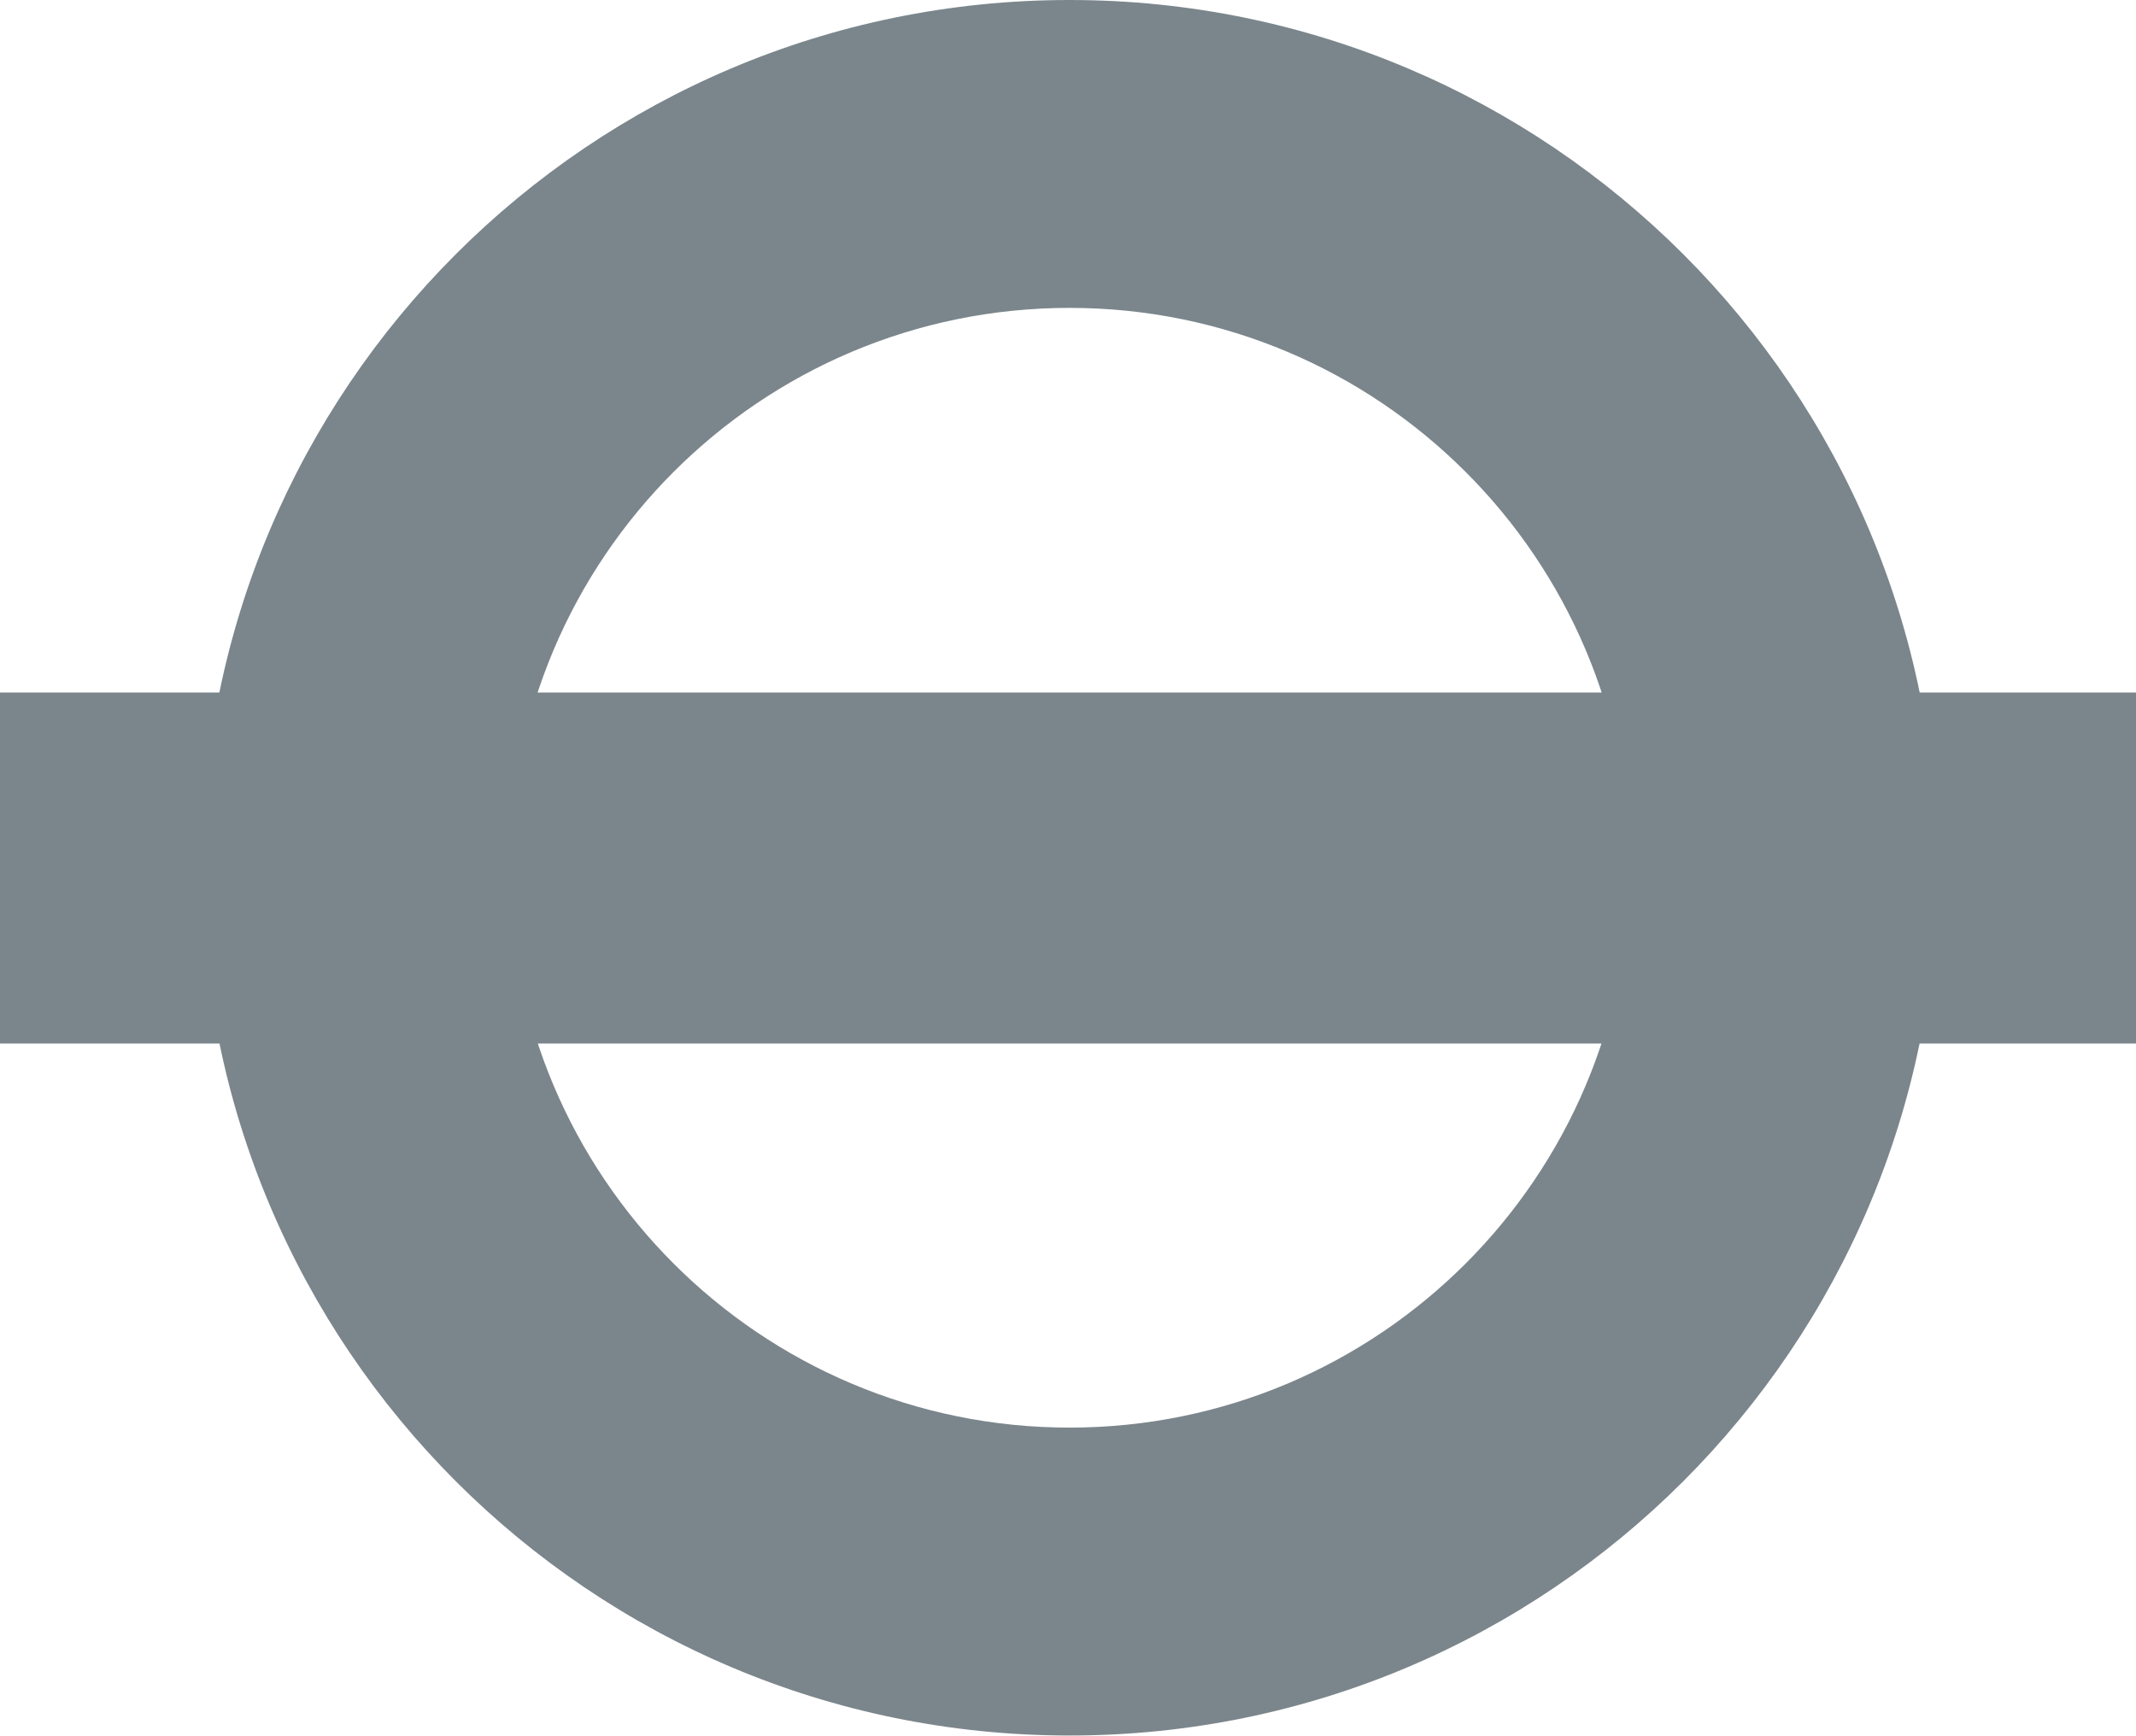
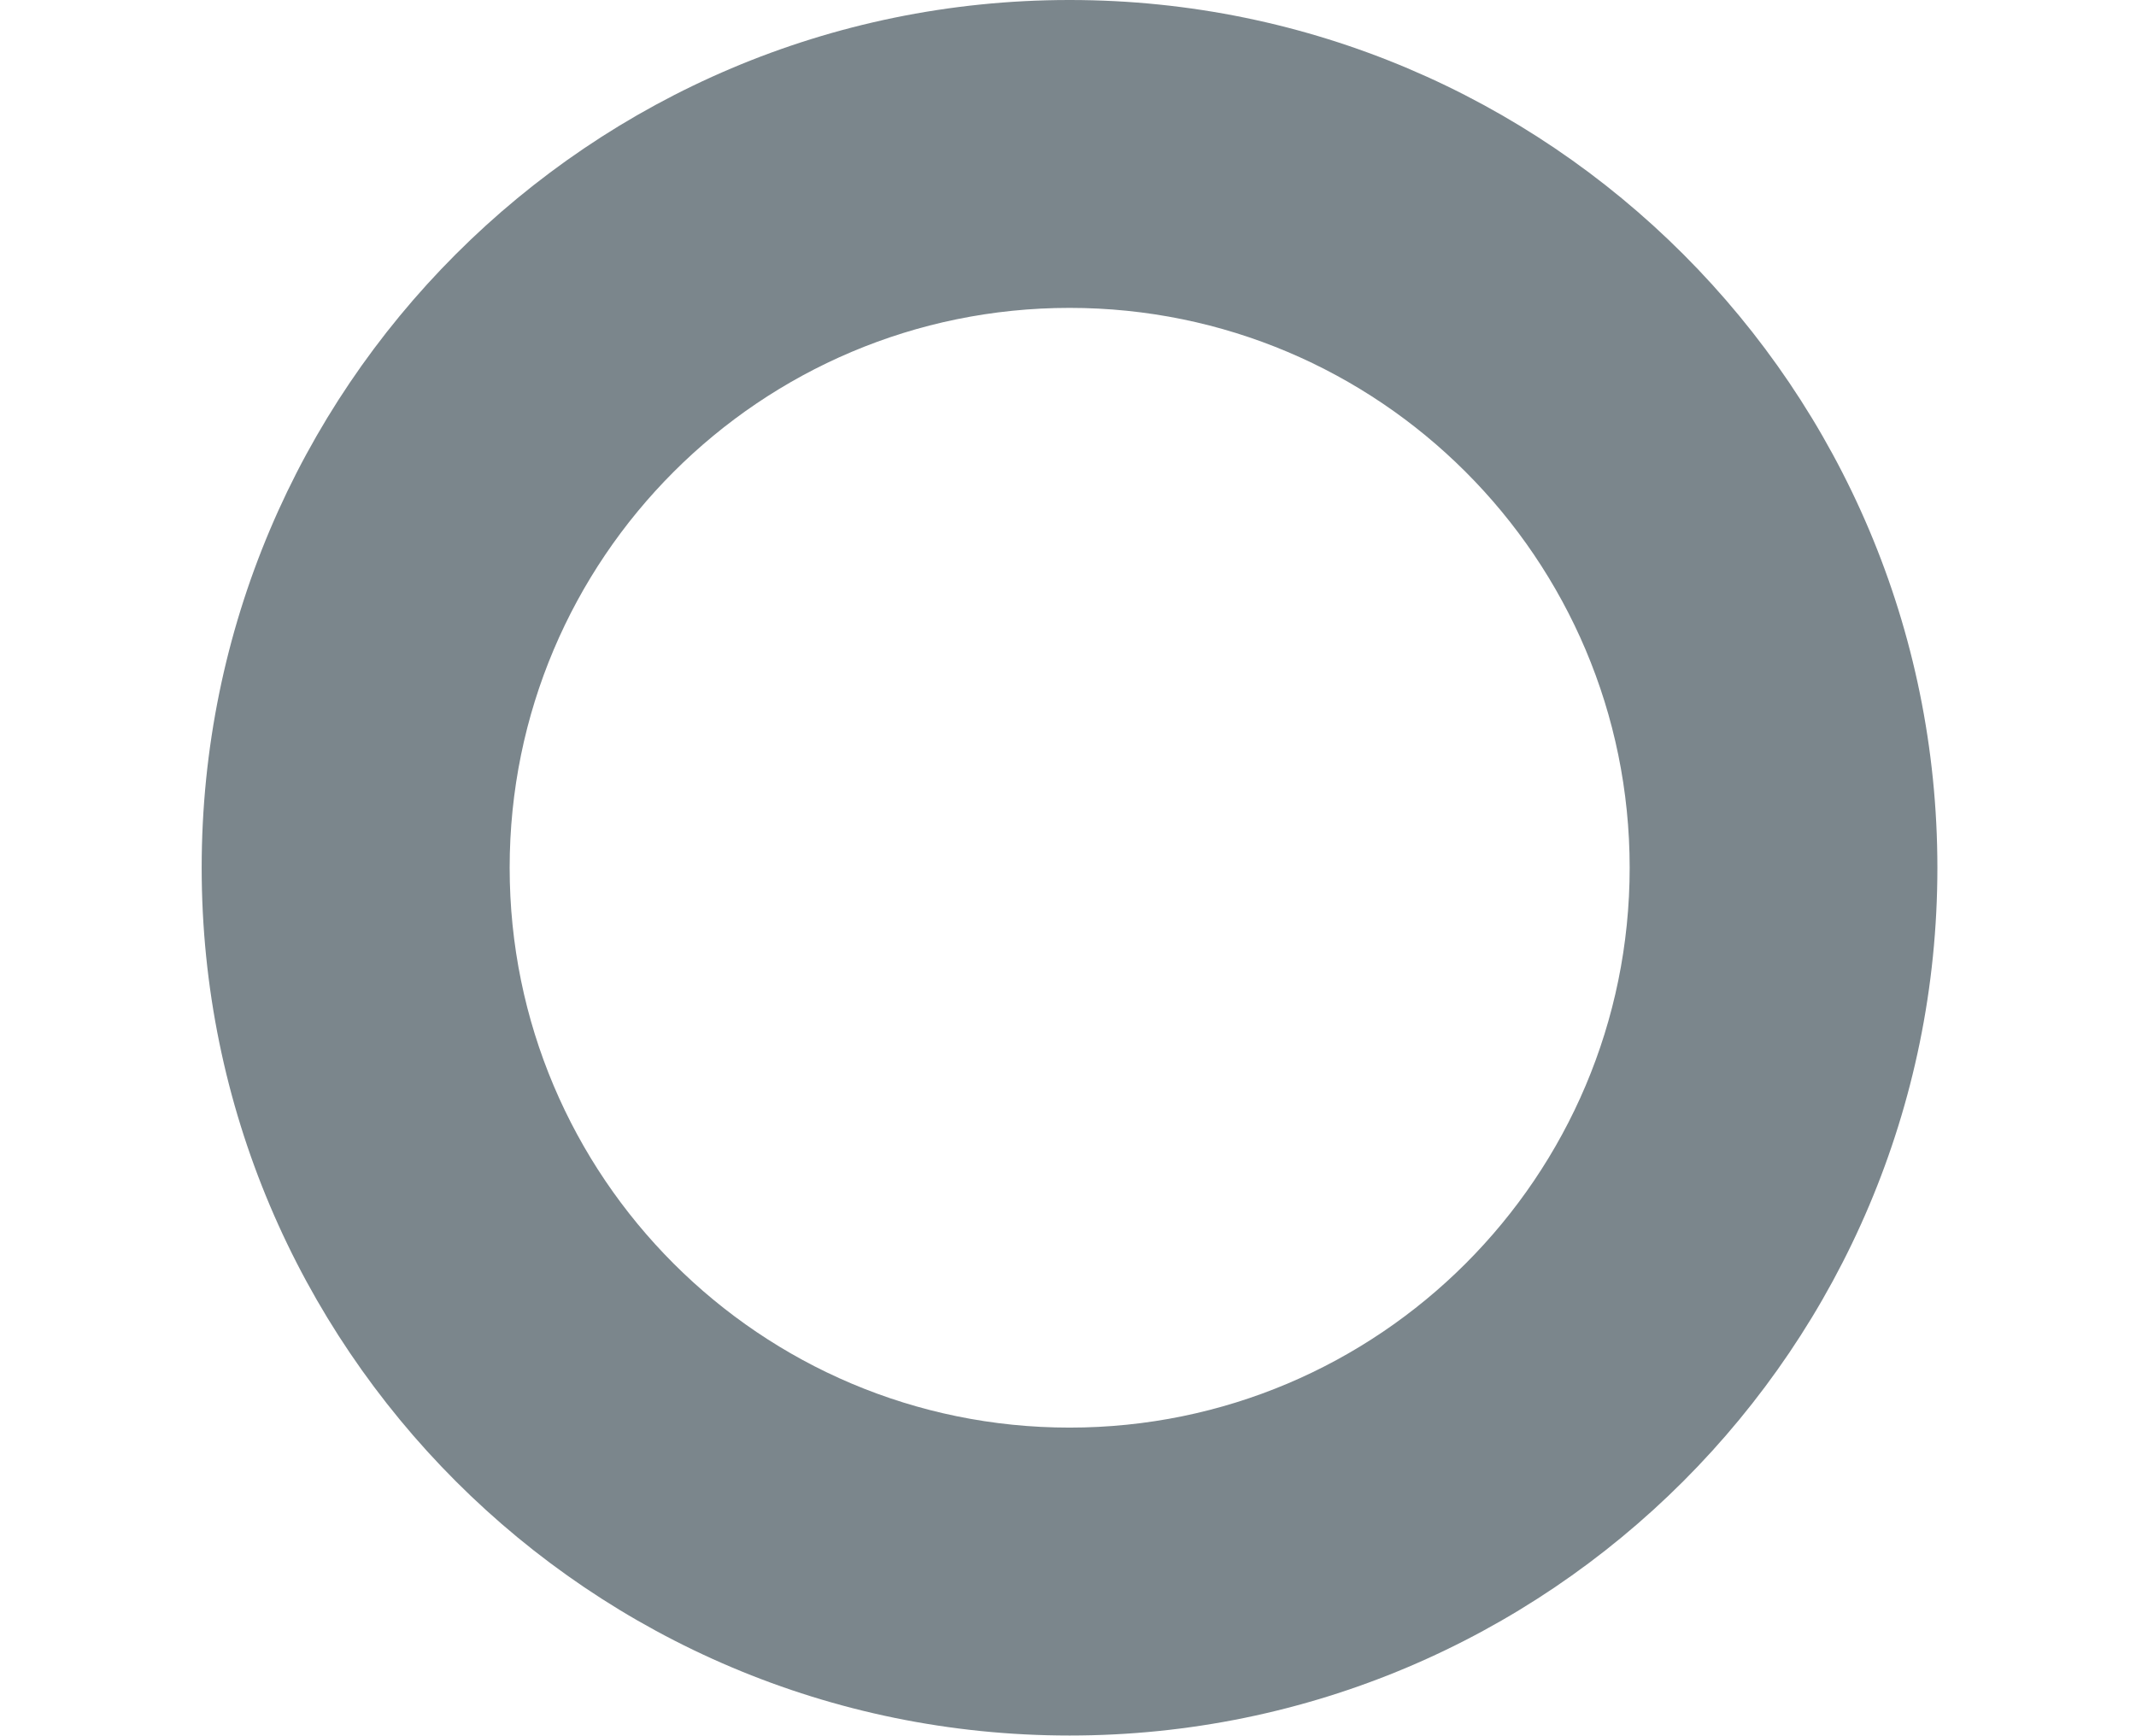
<svg xmlns="http://www.w3.org/2000/svg" version="1.1" id="Capa_1" x="0px" y="0px" viewBox="0 0 615.327 500" enable-background="new 0 0 615.327 500" xml:space="preserve">
  <g>
    <path fill="#7B868C" d="M469.466,249.984c0,89.075-72.27,161.306-161.345,161.306c-89.099,0-161.301-72.231-161.301-161.306   c0-89.07,72.202-161.283,161.301-161.283C397.197,88.701,469.466,160.914,469.466,249.984 M307.926,0   C169.923,0.106,58.097,111.992,58.097,249.984C58.097,388.062,170.029,500,308.122,500c138.064,0,249.99-111.938,249.99-250.016   C558.111,111.992,446.291,0.106,308.317,0H307.926z" />
-     <rect y="199.512" fill="#7B868C" width="615.327" height="101.129" />
  </g>
</svg>
